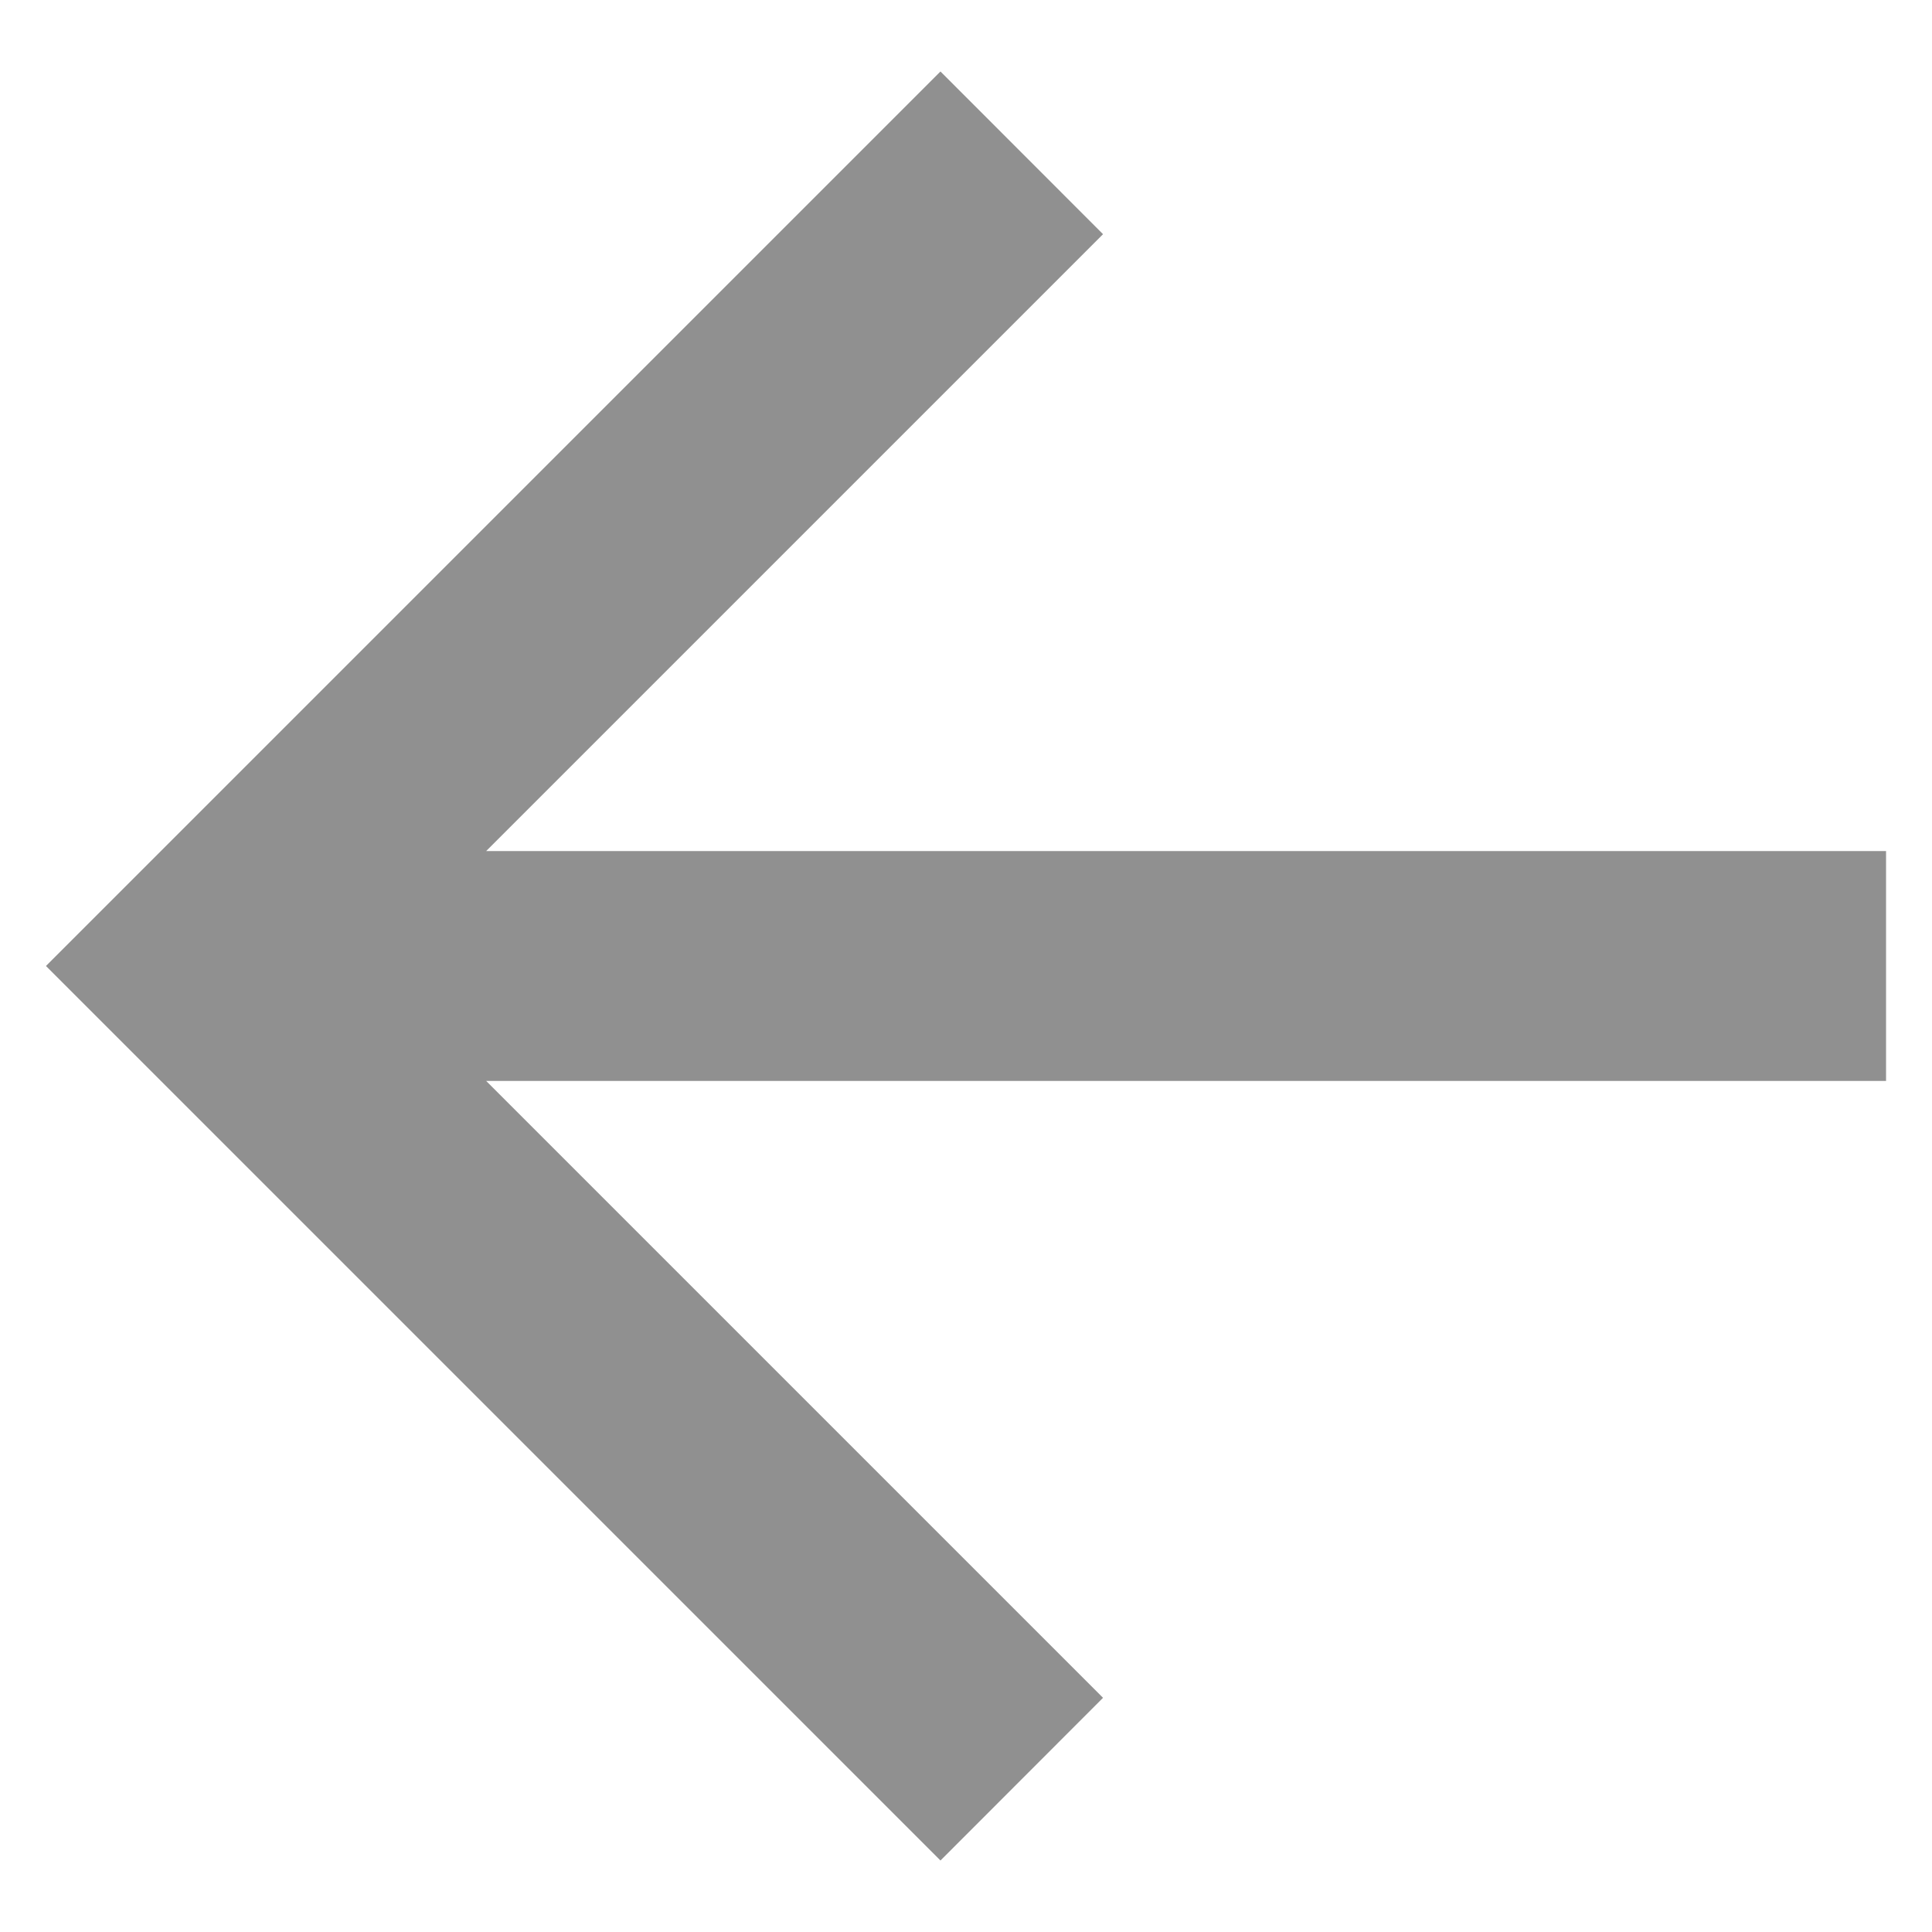
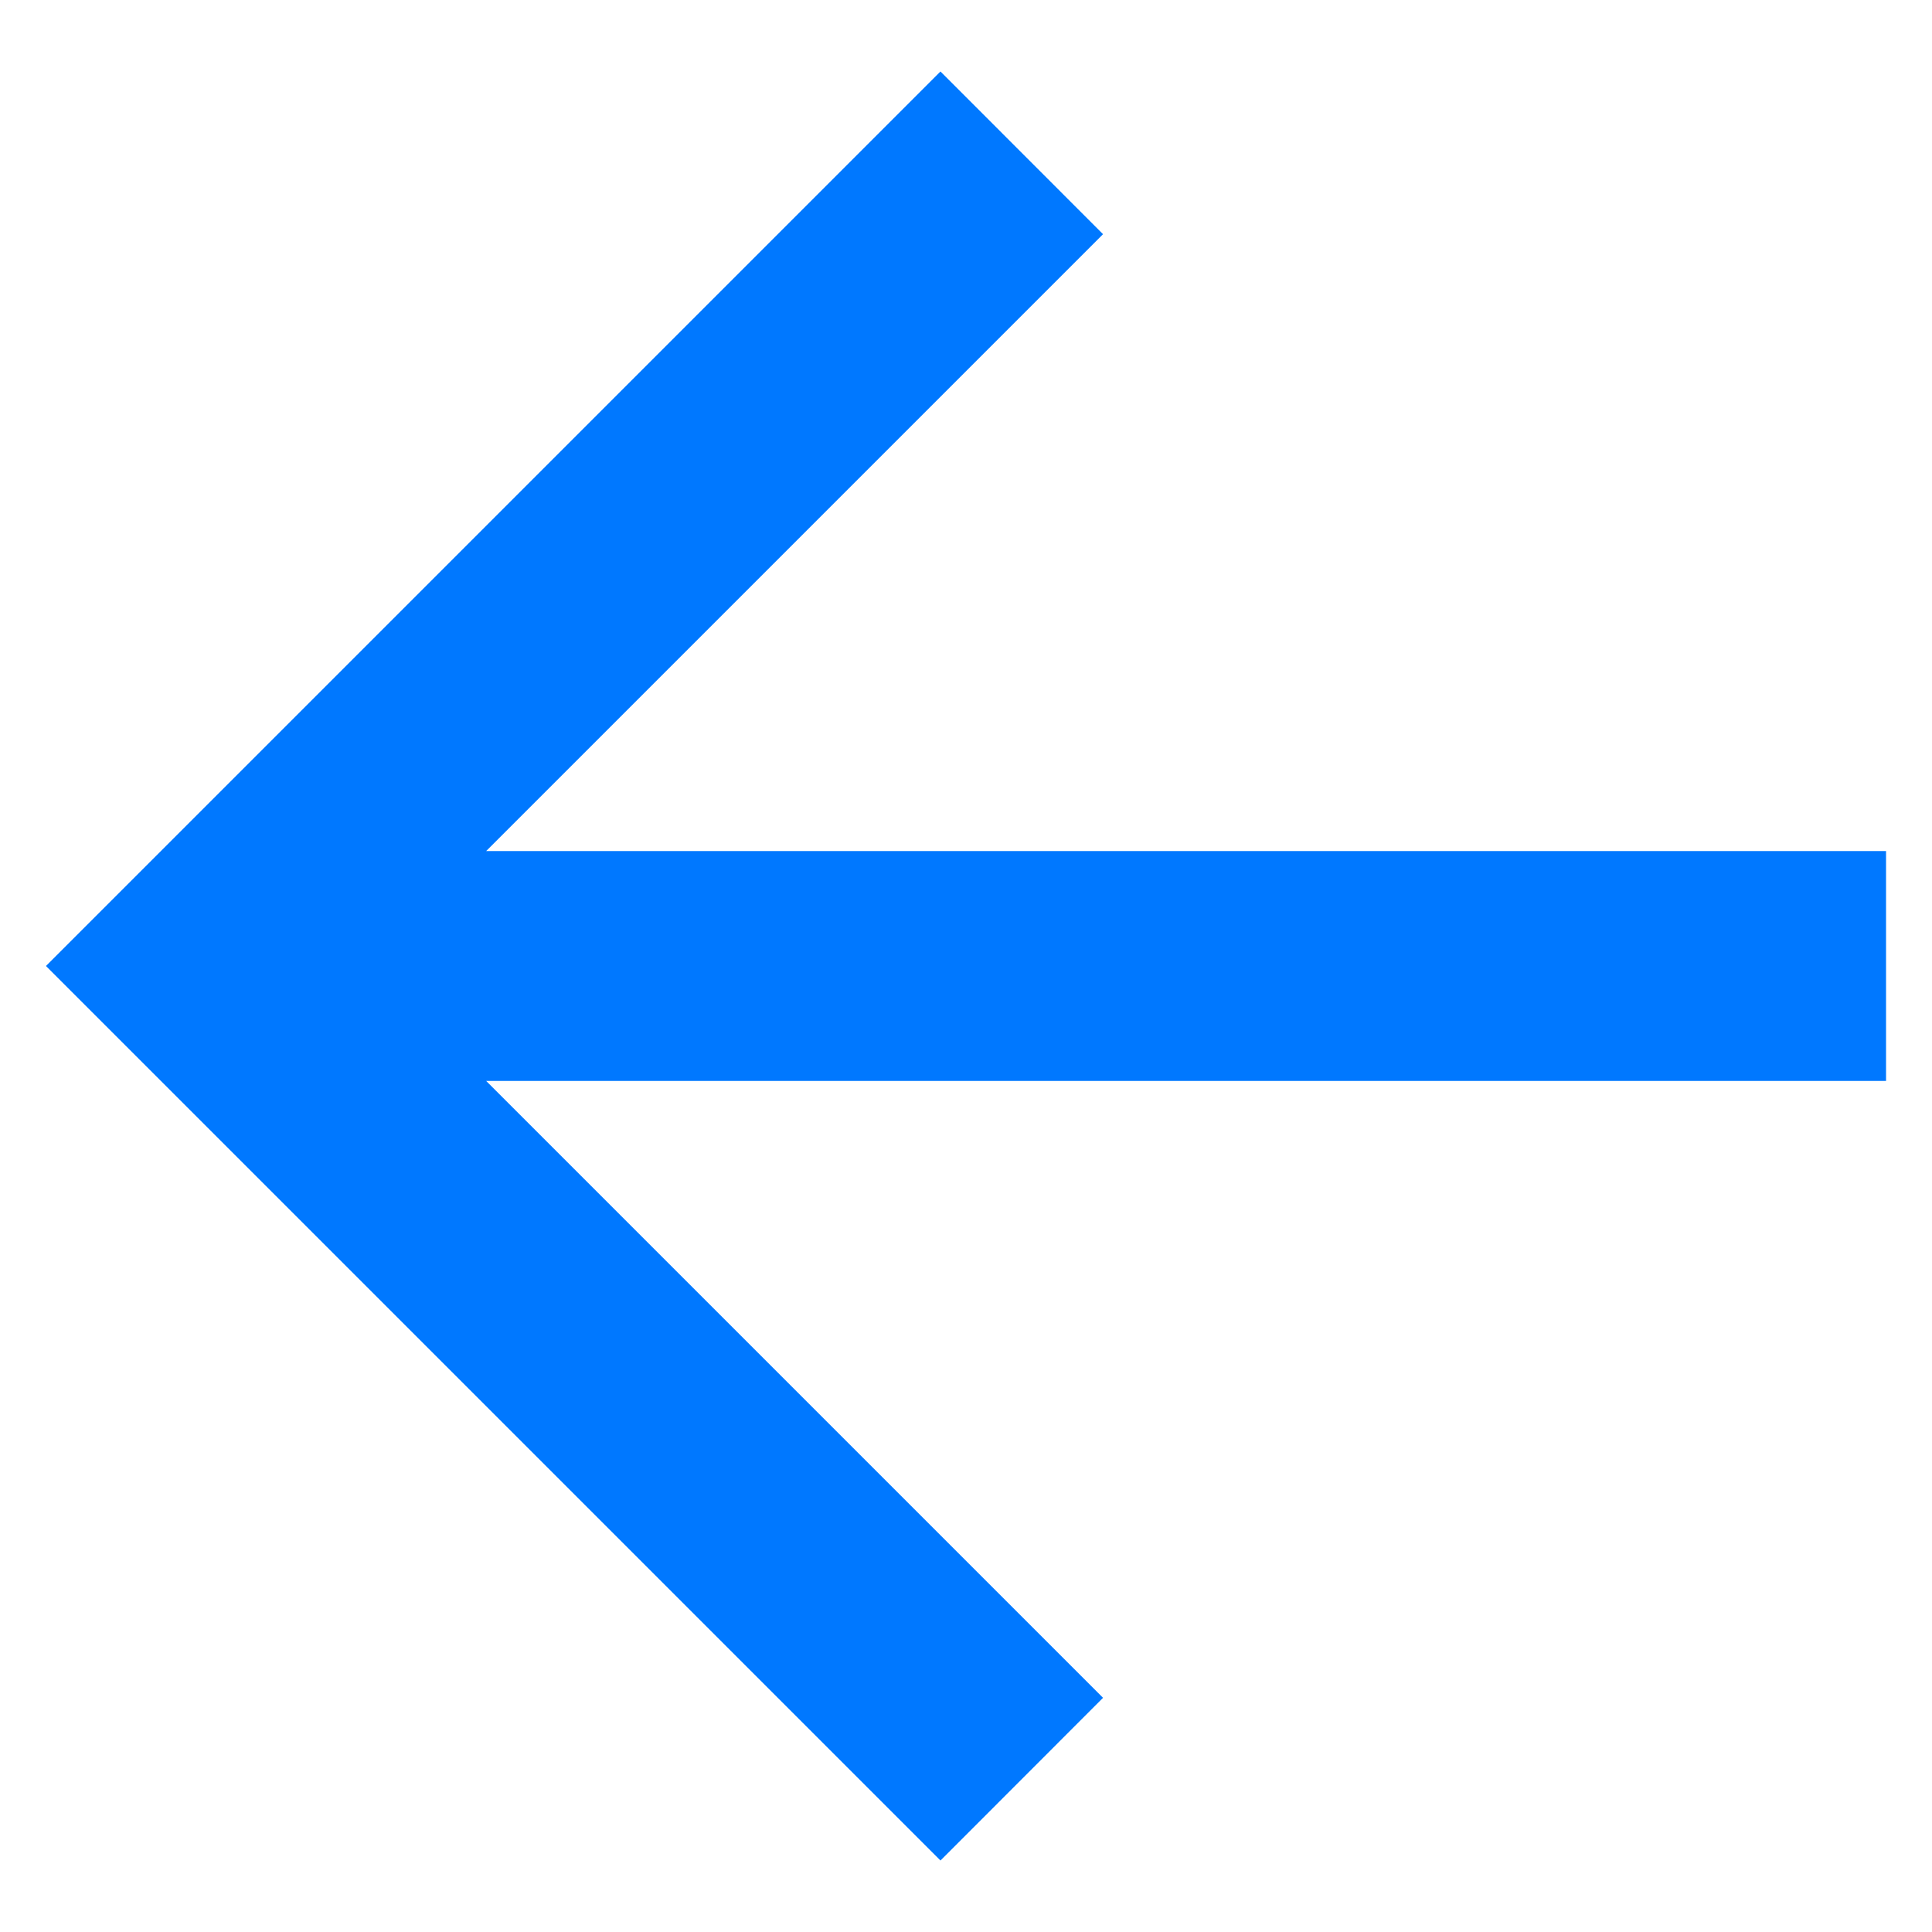
<svg xmlns="http://www.w3.org/2000/svg" width="14" height="14" viewBox="0 0 14 14" fill="none">
-   <path d="M3.523 6.167L13.667 6.167V7.833L3.523 7.833L7.993 12.303L6.815 13.482L0.333 7L6.815 0.518L7.993 1.697L3.523 6.167Z" fill="#909090" />
+   <path d="M3.523 6.167L13.667 6.167V7.833L3.523 7.833L7.993 12.303L6.815 13.482L0.333 7L6.815 0.518L7.993 1.697L3.523 6.167Z" fill="#0078FF" />
</svg>
